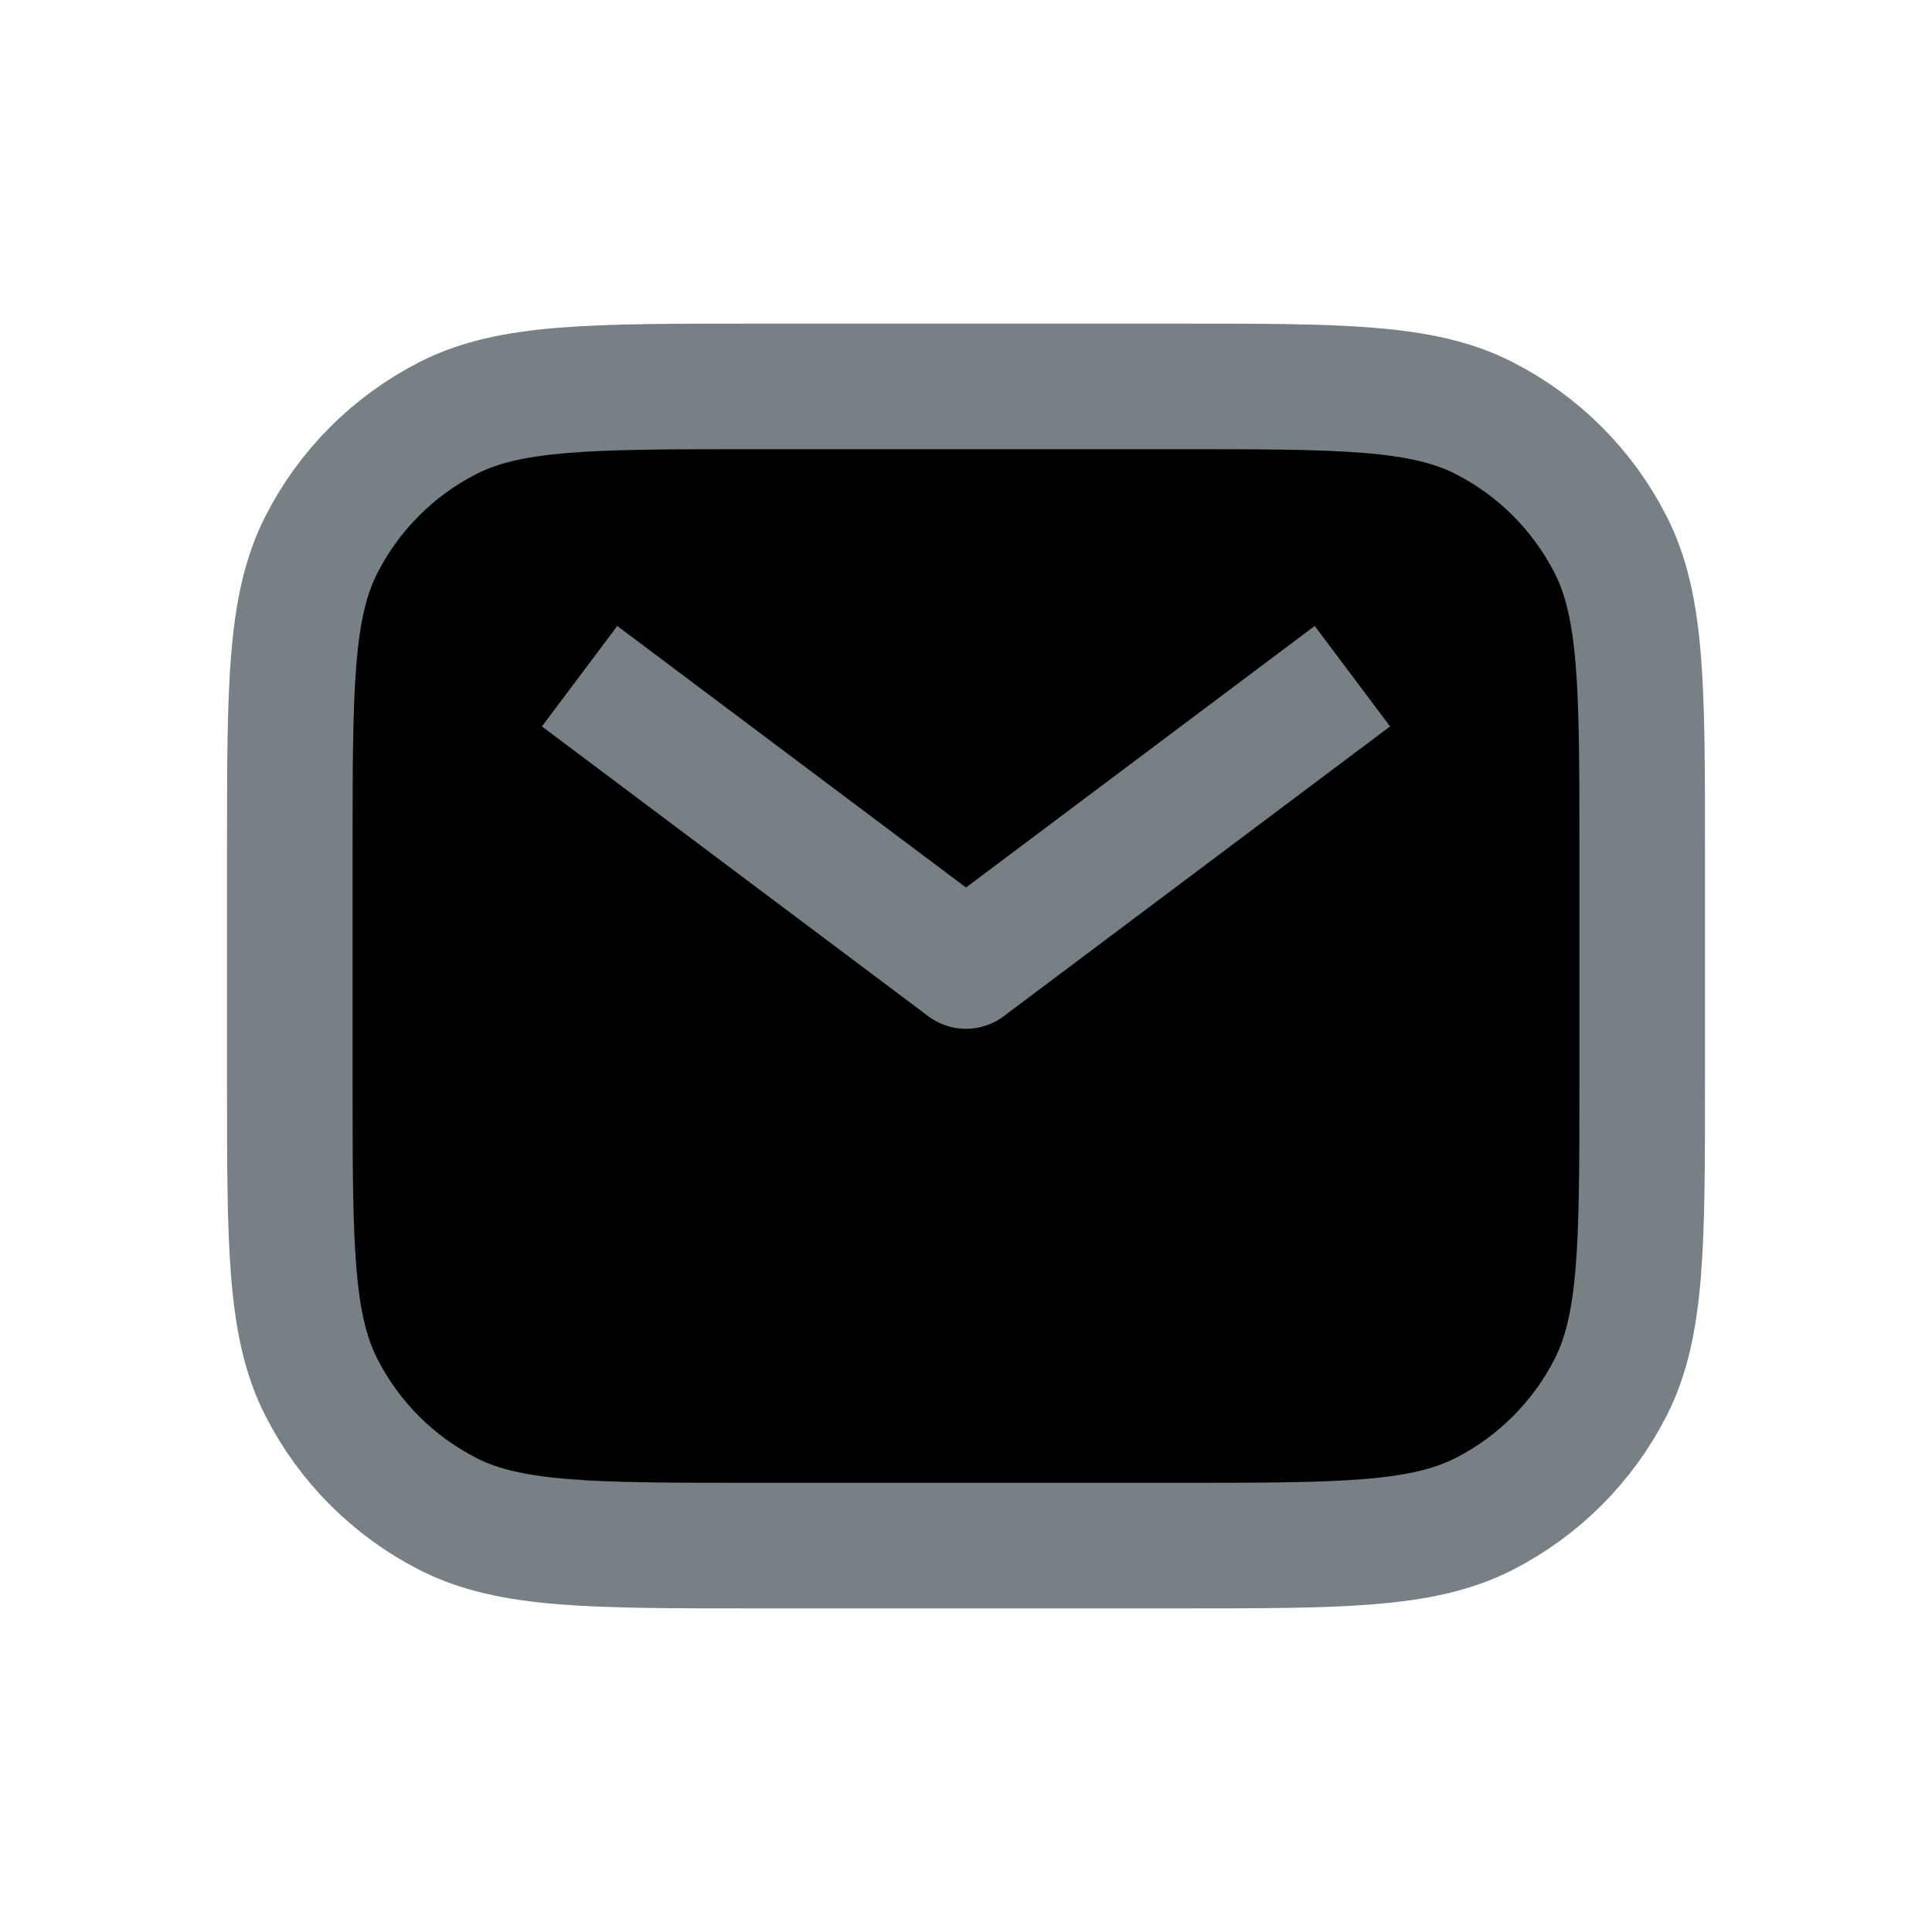
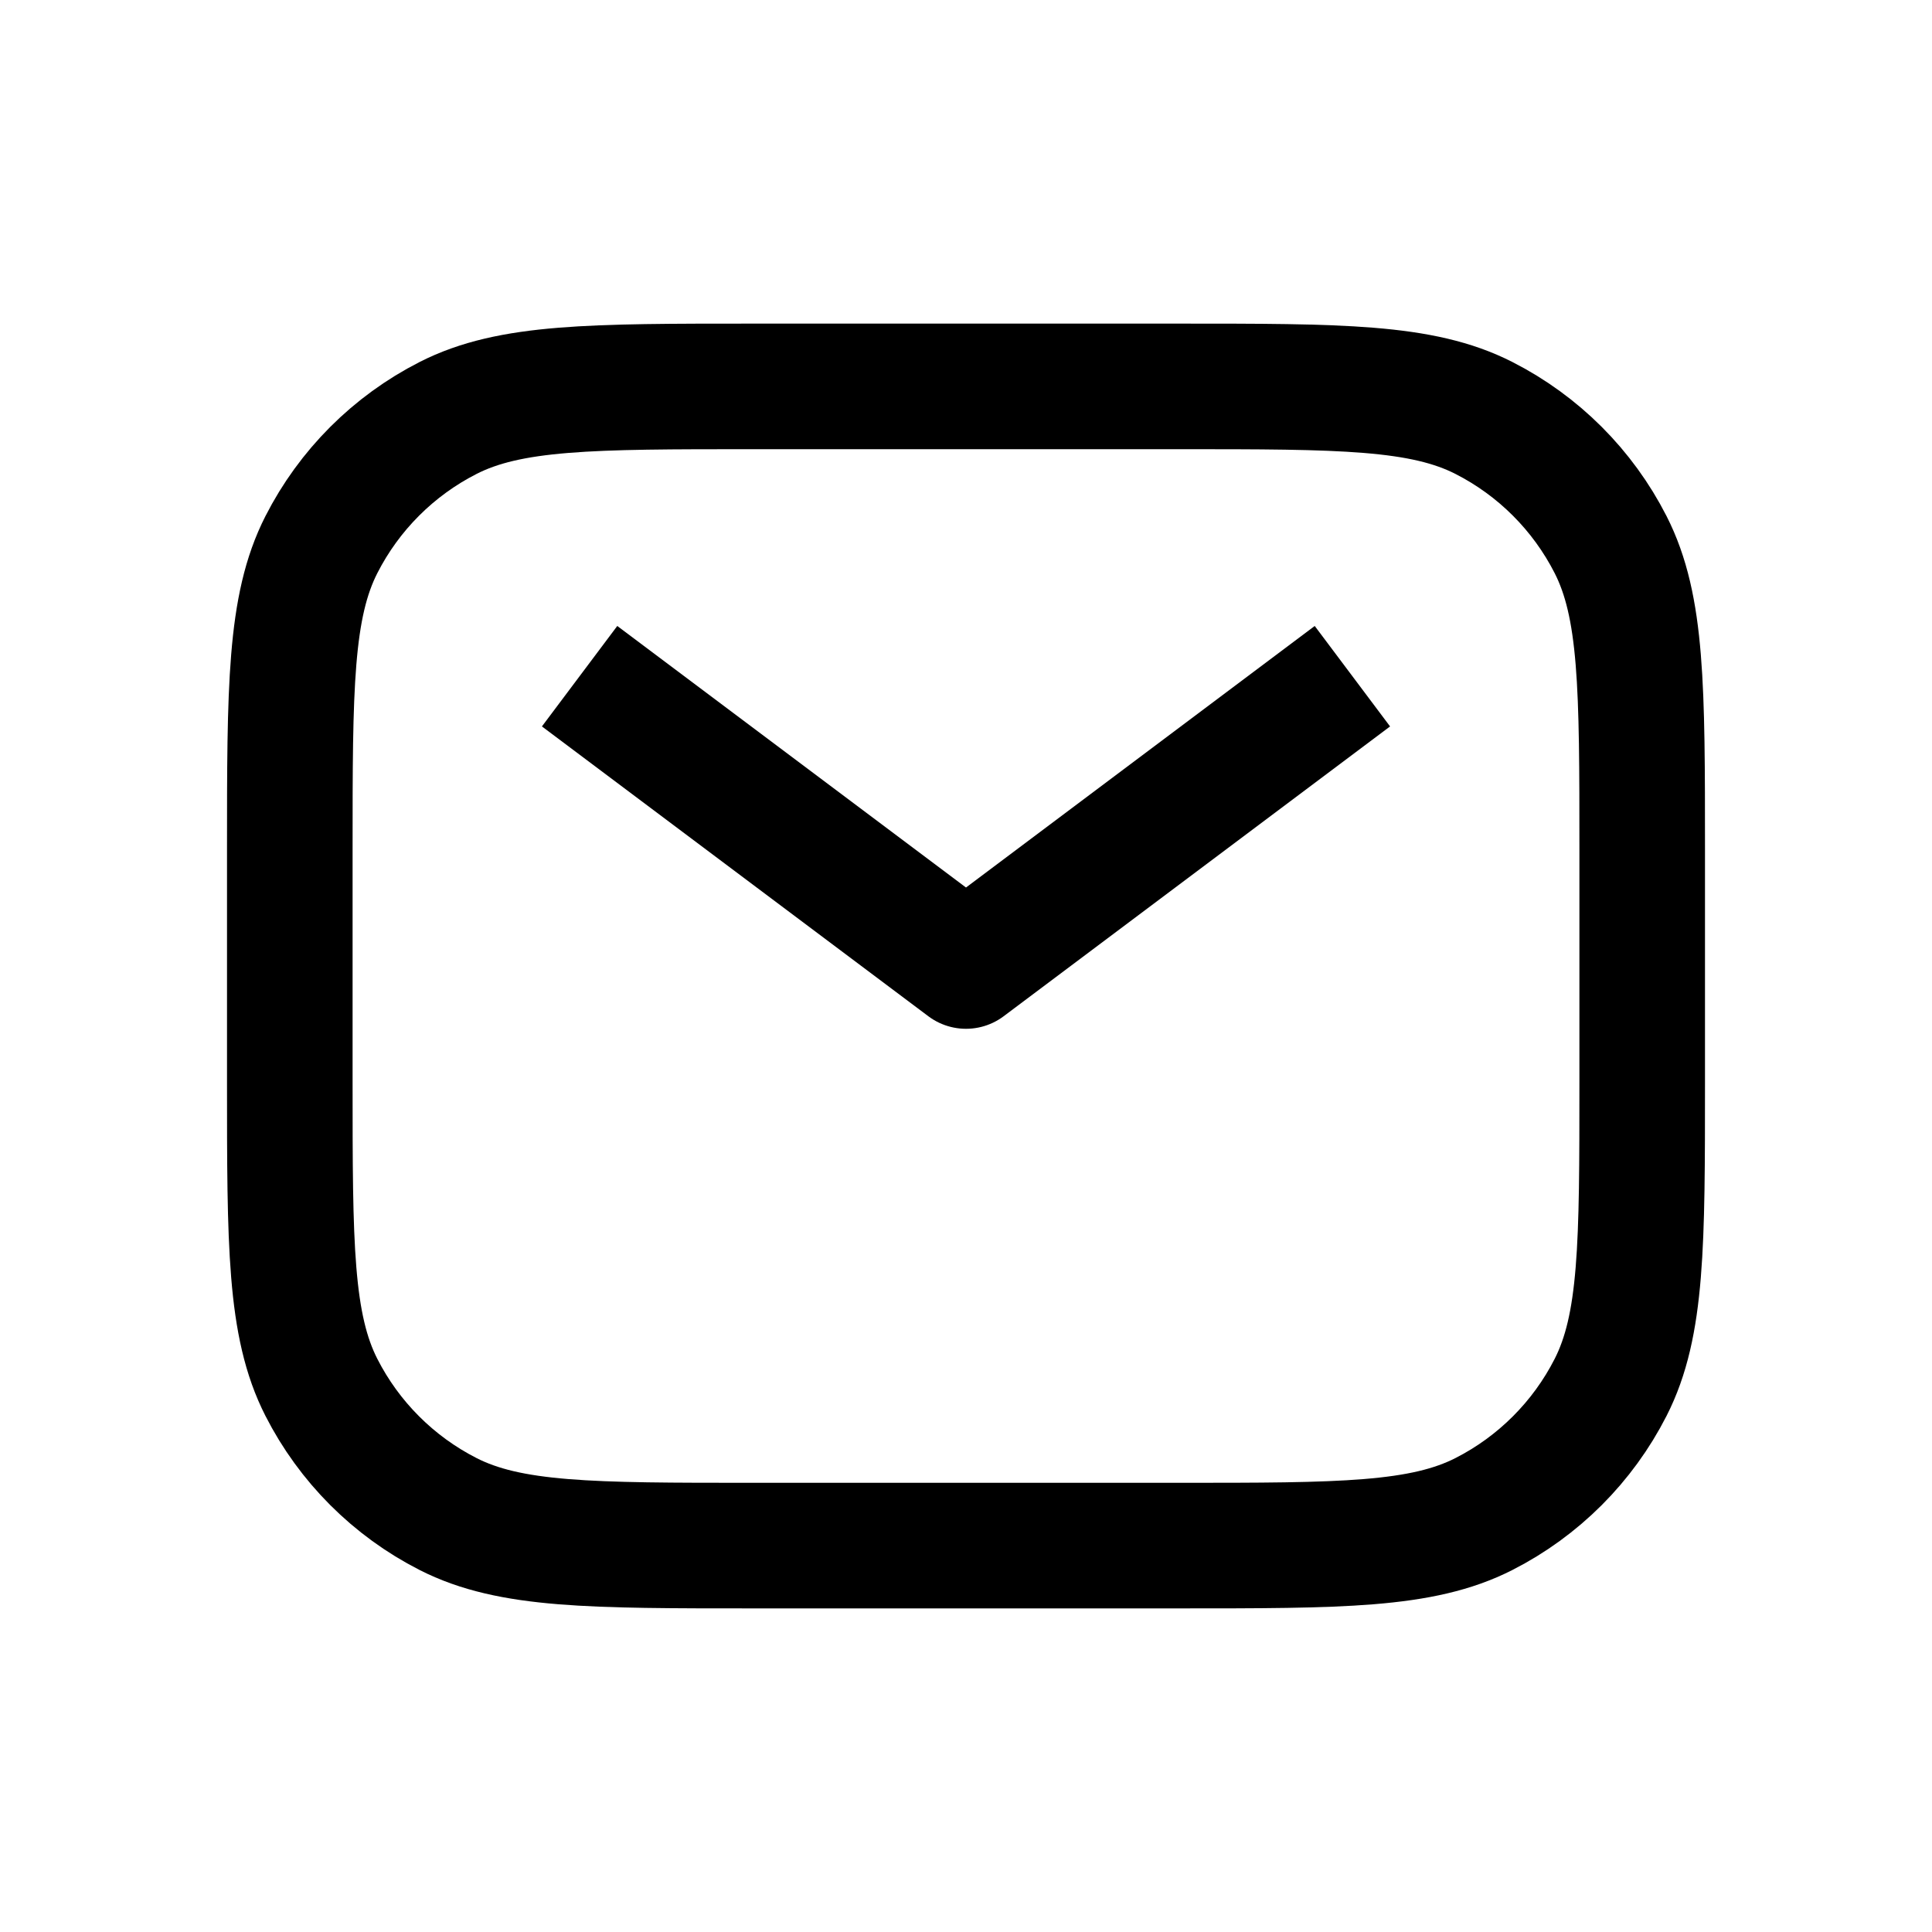
- <svg xmlns="http://www.w3.org/2000/svg" fill="currentColor" viewBox="0 0 20 20">
-   <path stroke="#778085" stroke-linejoin="round" stroke-width="1.3" d="M3 8.8c0-1.68 0-2.52.327-3.162a3 3 0 011.311-1.311C5.28 4 6.12 4 7.8 4h4.4c1.68 0 2.52 0 3.162.327a3 3 0 011.311 1.311C17 6.28 17 7.12 17 8.8v2.4c0 1.68 0 2.52-.327 3.162a3 3 0 01-1.311 1.311C14.72 16 13.88 16 12.2 16H7.8c-1.68 0-2.52 0-3.162-.327a3 3 0 01-1.311-1.311C3 13.72 3 12.88 3 11.2V8.8z" />
-   <path stroke="#778085" stroke-linejoin="round" stroke-width="1.3" d="M6 7l4 3 4-3" />
+ <svg xmlns="http://www.w3.org/2000/svg" fill="none" viewBox="0 0 20 20">
+   <path stroke="currentColor" stroke-linejoin="round" stroke-width="1.3" d="M3 8.8c0-1.68 0-2.52.327-3.162a3 3 0 011.311-1.311C5.28 4 6.12 4 7.8 4h4.4c1.68 0 2.52 0 3.162.327a3 3 0 011.311 1.311C17 6.28 17 7.12 17 8.8v2.4c0 1.68 0 2.52-.327 3.162a3 3 0 01-1.311 1.311C14.72 16 13.88 16 12.2 16H7.8c-1.68 0-2.52 0-3.162-.327a3 3 0 01-1.311-1.311C3 13.72 3 12.88 3 11.2V8.8z" />
+   <path stroke="currentColor" stroke-linejoin="round" stroke-width="1.3" d="M6 7l4 3 4-3" />
</svg>
